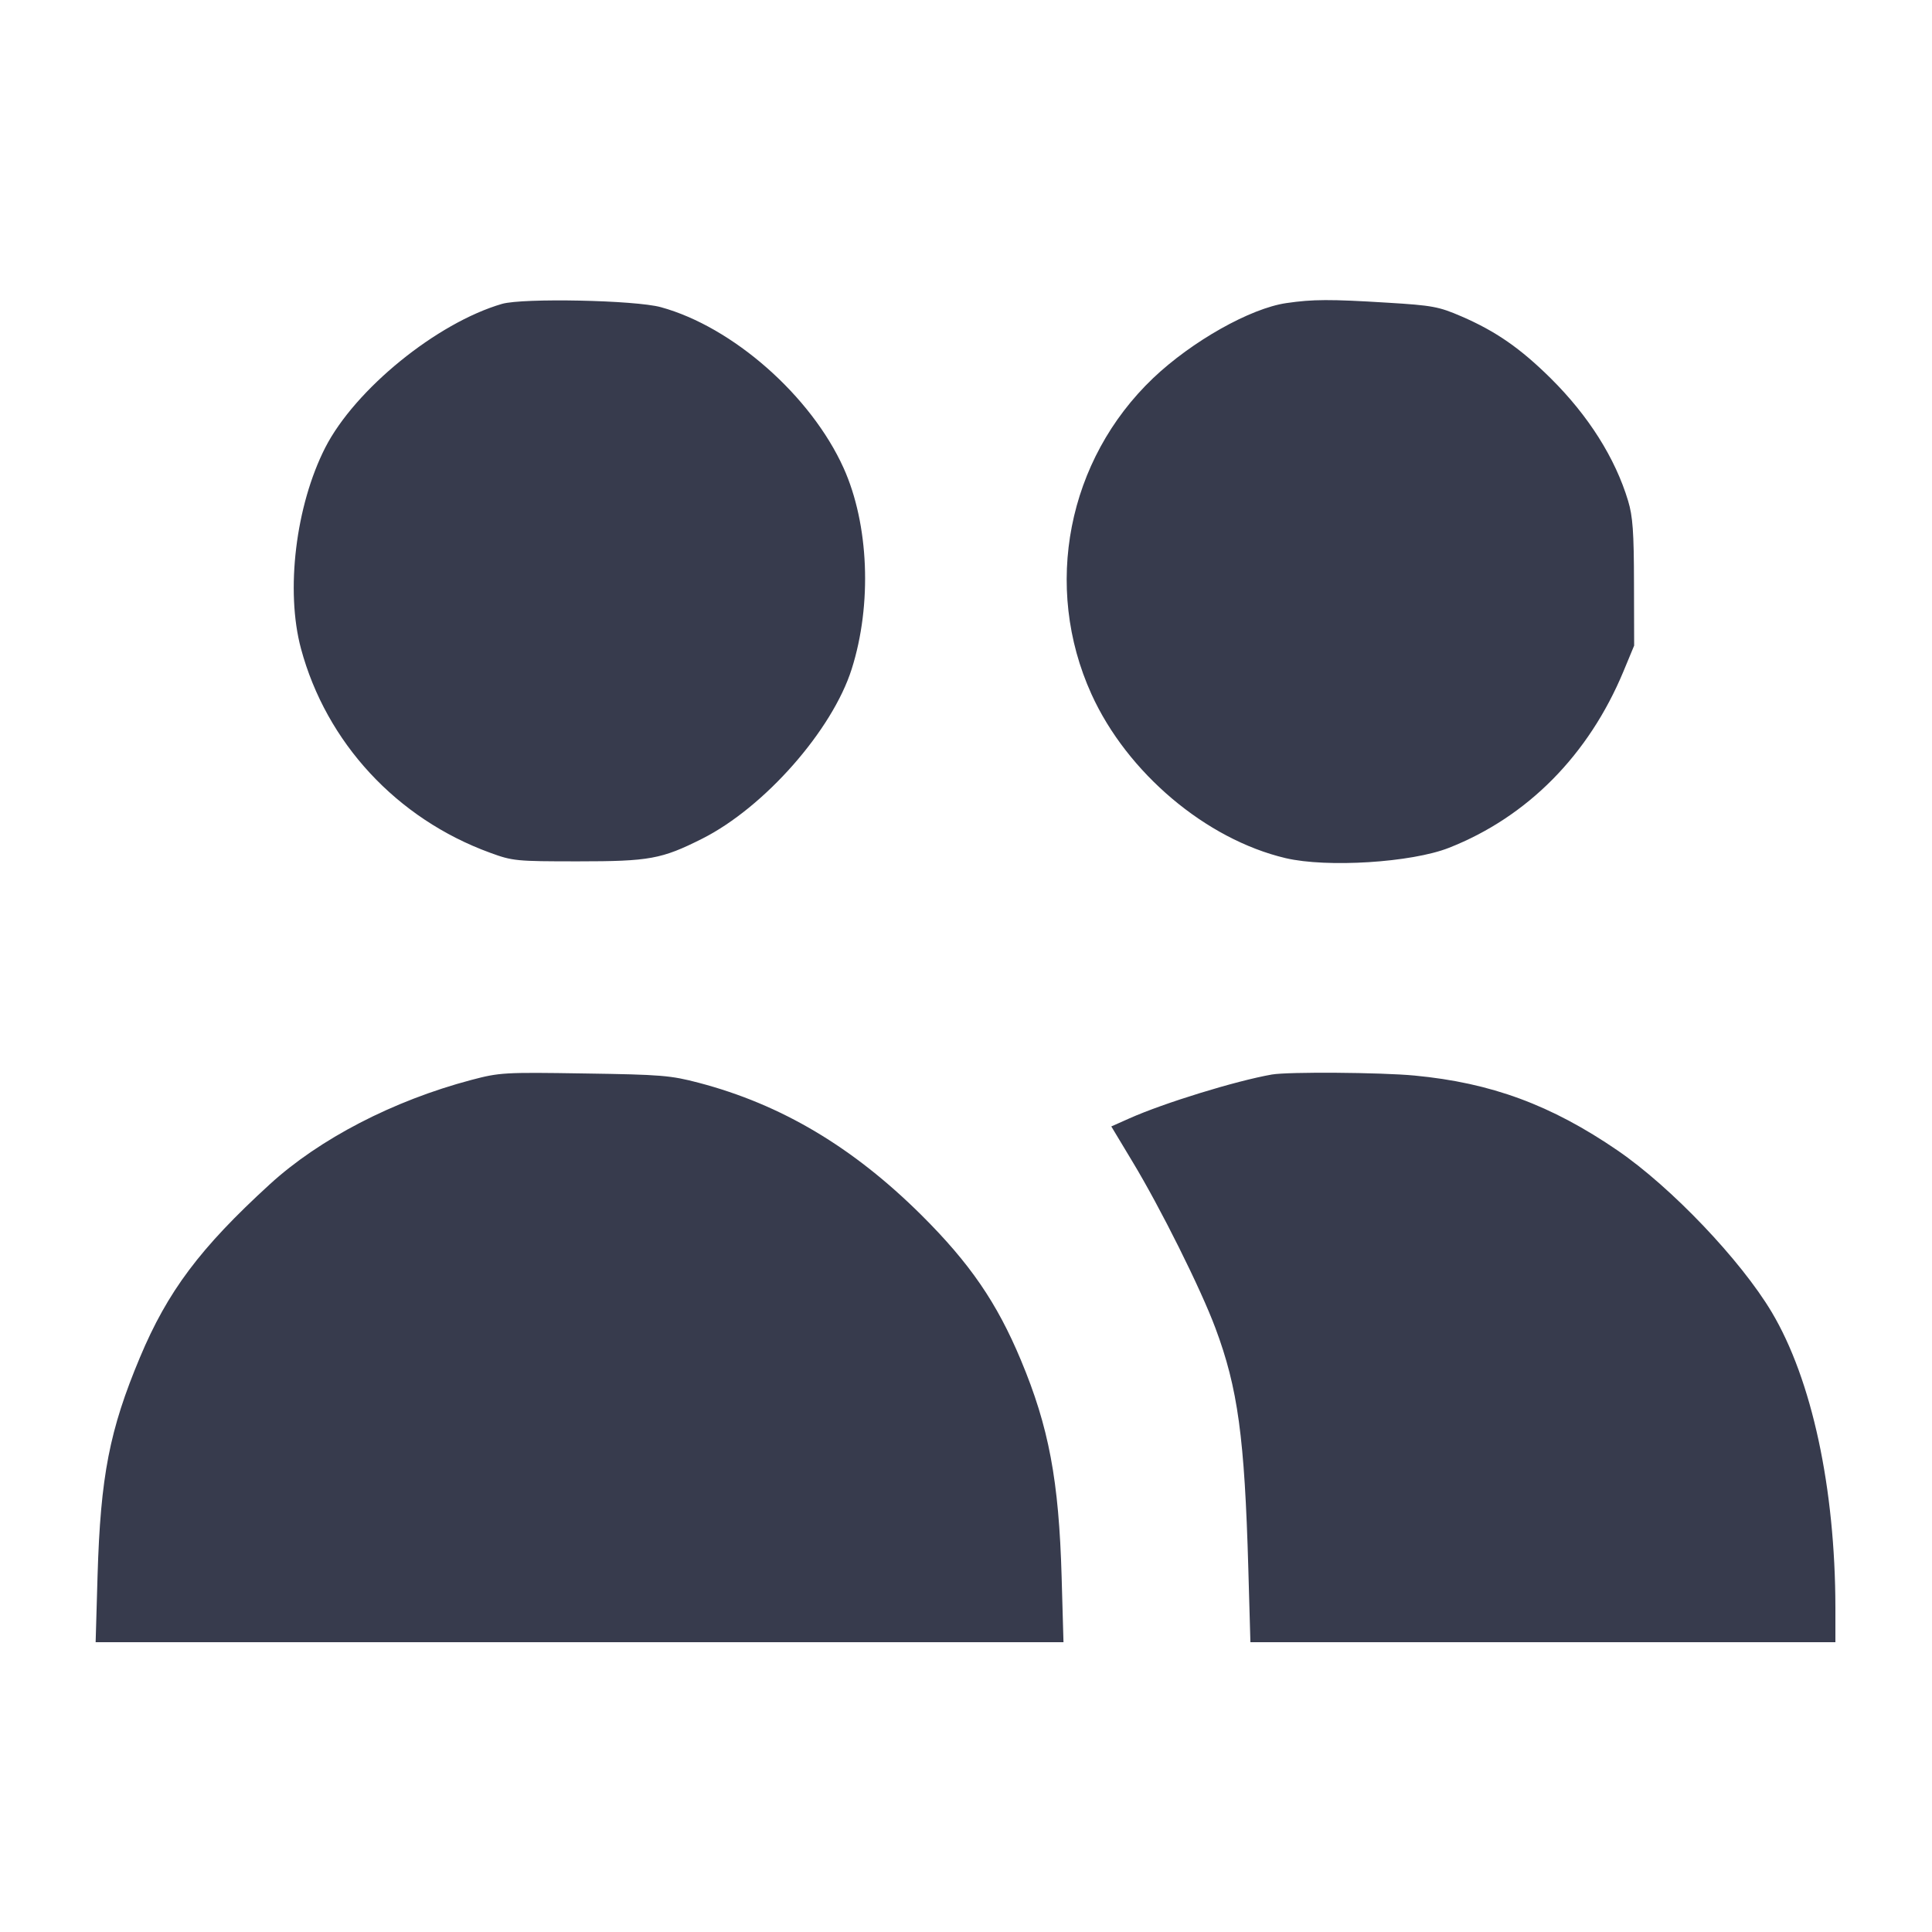
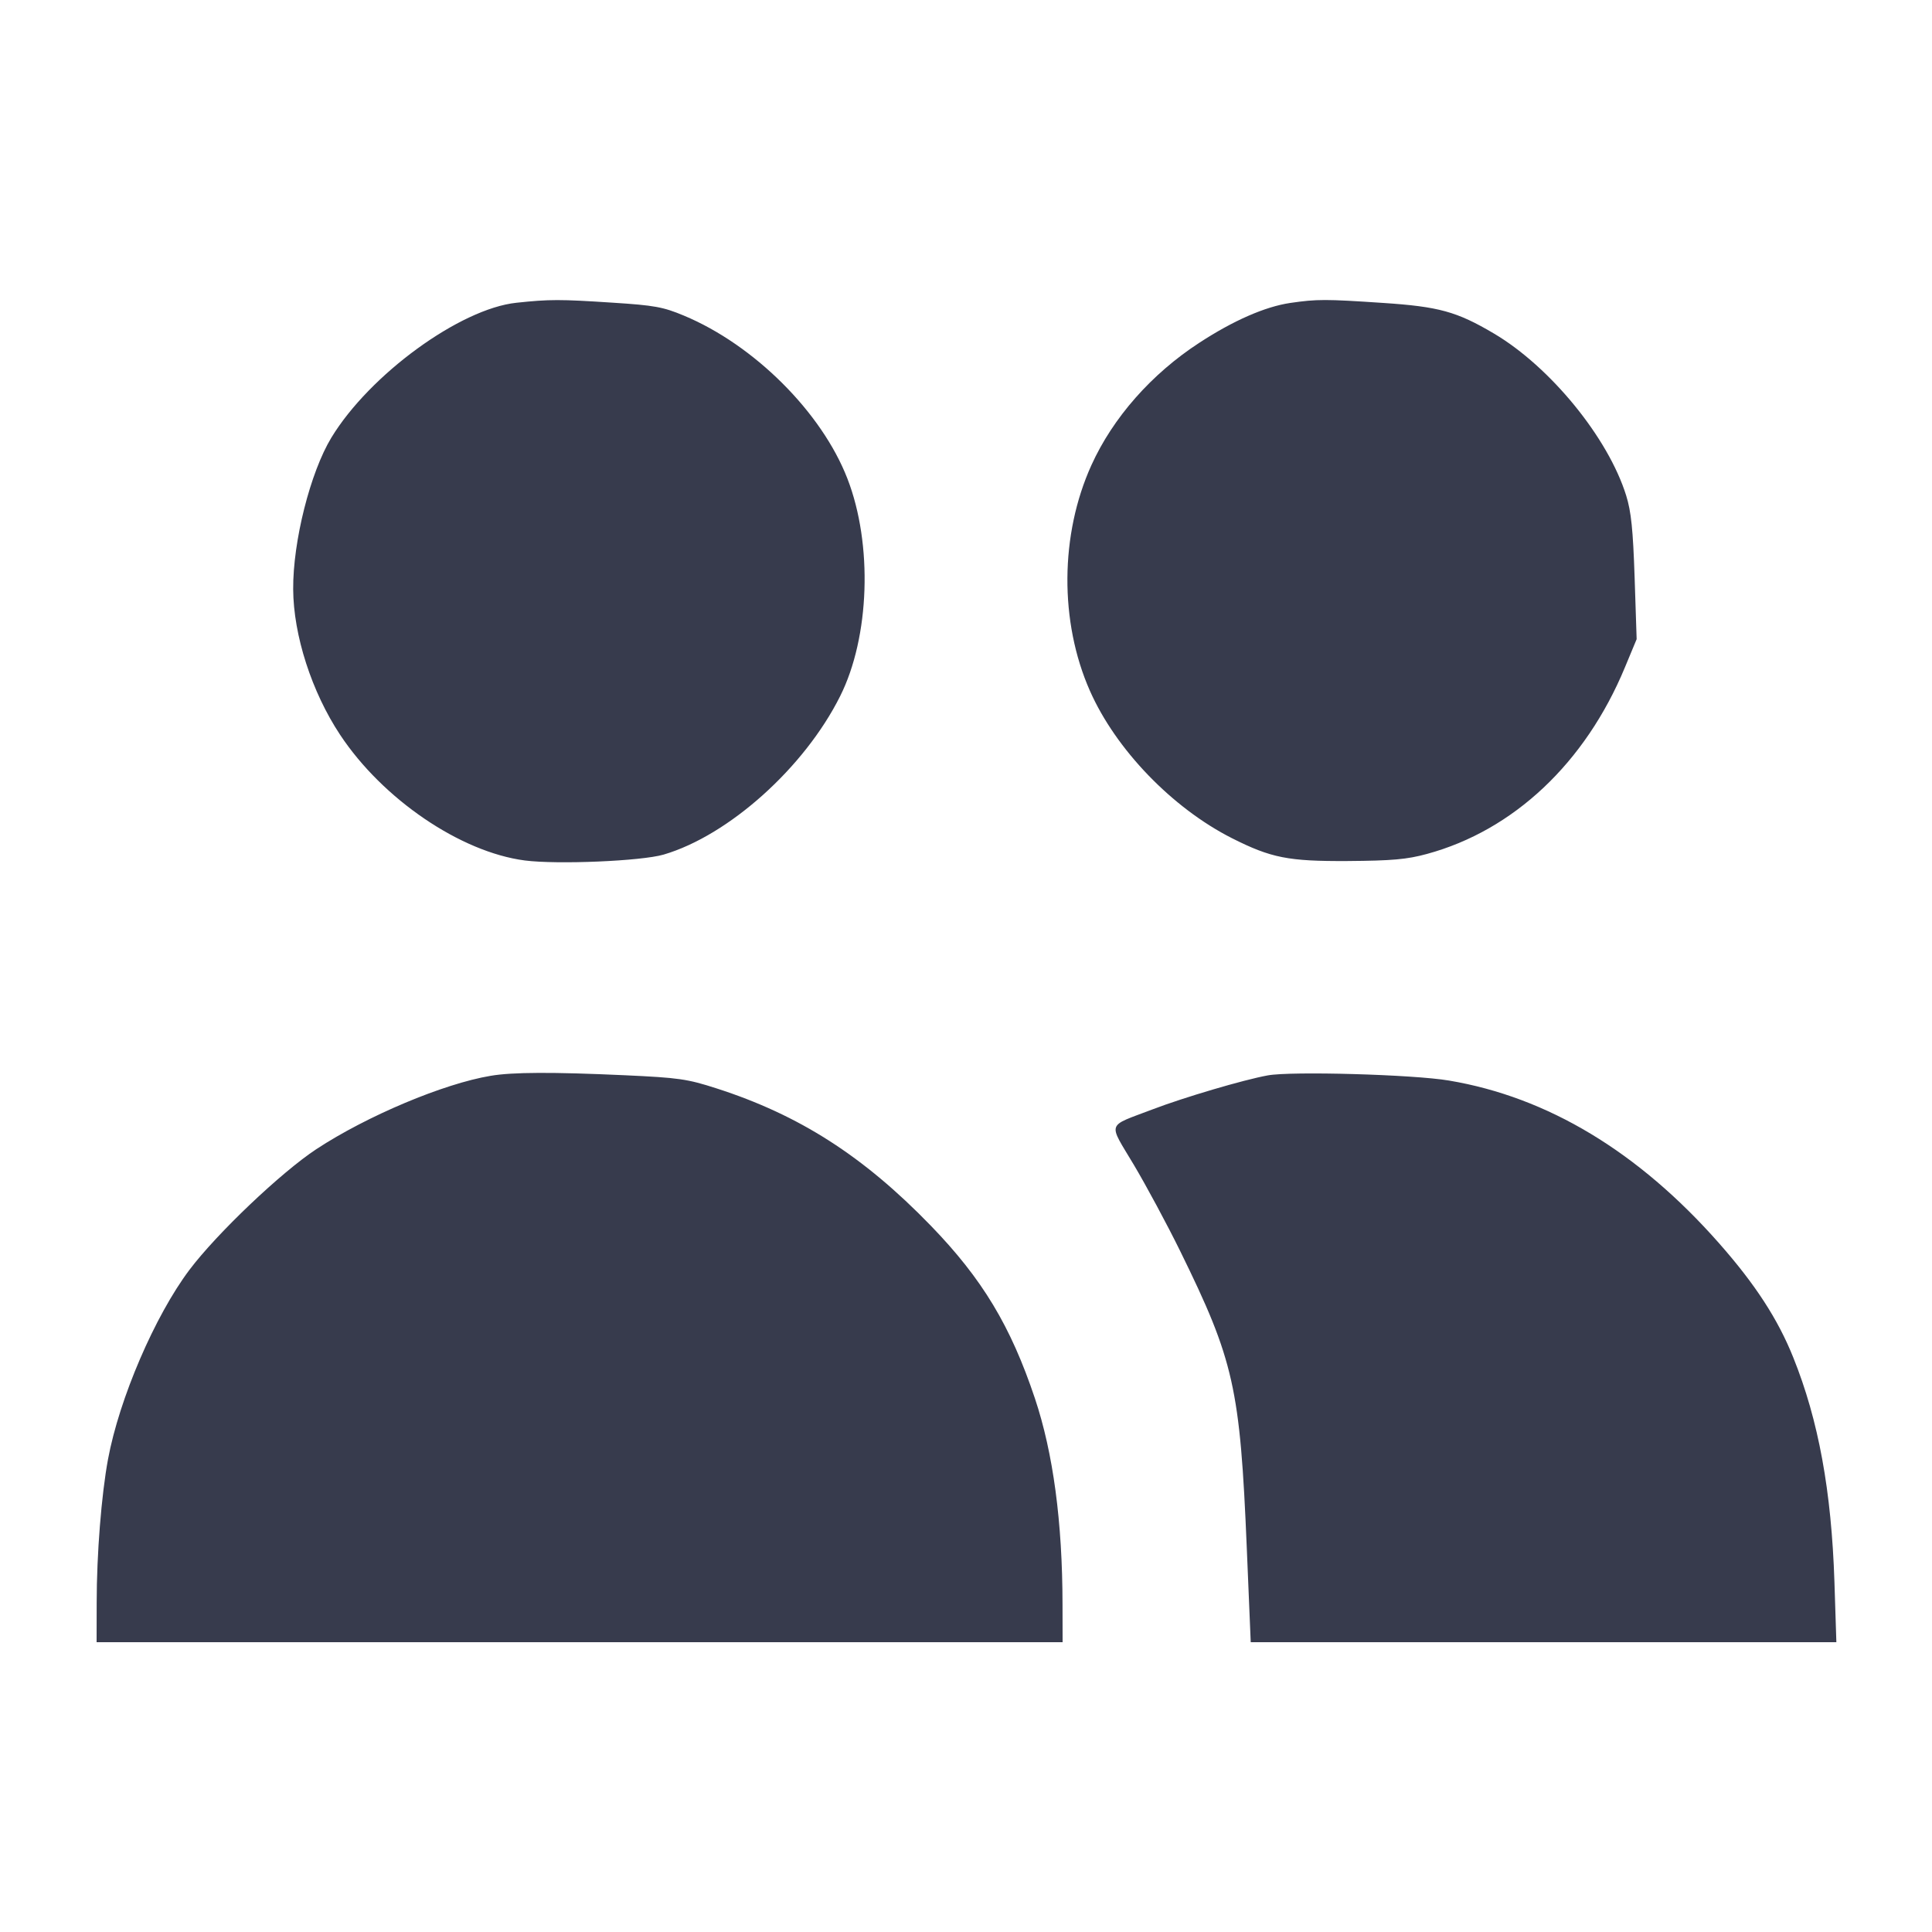
<svg xmlns="http://www.w3.org/2000/svg" width="24" height="24" viewBox="0 0 24 24" fill="none">
-   <path d="M6.236 3.775 C 5.426 4.011,4.410 4.837,4.040 5.561 C 3.673 6.282,3.545 7.338,3.739 8.058 C 4.053 9.224,4.928 10.170,6.088 10.593 C 6.368 10.696,6.413 10.700,7.180 10.700 C 8.067 10.700,8.219 10.672,8.722 10.419 C 9.495 10.030,10.339 9.072,10.580 8.311 C 10.835 7.508,10.794 6.513,10.480 5.815 C 10.075 4.917,9.103 4.061,8.210 3.816 C 7.891 3.728,6.496 3.700,6.236 3.775 M15.980 3.765 C 15.532 3.830,14.807 4.239,14.325 4.697 C 13.260 5.712,12.952 7.286,13.558 8.622 C 14.001 9.599,14.980 10.426,15.970 10.660 C 16.485 10.781,17.535 10.715,17.999 10.532 C 18.975 10.148,19.736 9.378,20.168 8.338 L 20.300 8.020 20.298 7.240 C 20.297 6.610,20.283 6.414,20.225 6.222 C 20.065 5.690,19.732 5.164,19.264 4.700 C 18.887 4.327,18.582 4.115,18.154 3.930 C 17.873 3.809,17.796 3.794,17.234 3.760 C 16.521 3.716,16.309 3.717,15.980 3.765 M5.853 13.416 C 4.884 13.673,3.969 14.147,3.350 14.713 C 2.487 15.502,2.082 16.042,1.738 16.863 C 1.360 17.765,1.249 18.337,1.212 19.570 L 1.188 20.400 7.200 20.400 L 13.211 20.400 13.188 19.590 C 13.154 18.389,13.029 17.726,12.682 16.896 C 12.384 16.182,12.048 15.693,11.446 15.094 C 10.595 14.249,9.705 13.720,8.681 13.451 C 8.332 13.359,8.213 13.349,7.260 13.335 C 6.259 13.319,6.206 13.323,5.853 13.416 M15.800 13.348 C 15.350 13.427,14.458 13.702,14.032 13.892 L 13.805 13.993 14.066 14.427 C 14.417 15.008,14.916 16.009,15.098 16.497 C 15.377 17.243,15.461 17.857,15.507 19.483 L 15.533 20.400 19.166 20.400 L 22.800 20.400 22.800 19.970 C 22.798 18.485,22.508 17.138,22.009 16.300 C 21.624 15.654,20.762 14.749,20.095 14.292 C 19.269 13.726,18.523 13.451,17.572 13.361 C 17.152 13.321,16.002 13.313,15.800 13.348 " fill="#373B4D" stroke="none" fill-rule="evenodd" />
+   <path d="M6.415 3.761 C 5.715 3.835,4.593 4.652,4.116 5.437 C 3.855 5.868,3.638 6.725,3.642 7.320 C 3.645 7.891,3.872 8.595,4.225 9.128 C 4.755 9.928,5.721 10.585,6.519 10.689 C 6.922 10.741,7.967 10.697,8.244 10.616 C 9.053 10.378,9.993 9.535,10.436 8.649 C 10.805 7.914,10.843 6.760,10.527 5.946 C 10.207 5.120,9.366 4.283,8.494 3.920 C 8.238 3.813,8.128 3.793,7.611 3.760 C 6.954 3.717,6.827 3.717,6.415 3.761 M16.030 3.763 C 15.716 3.809,15.321 3.982,14.897 4.259 C 14.304 4.645,13.825 5.189,13.558 5.778 C 13.167 6.640,13.160 7.724,13.539 8.581 C 13.861 9.310,14.561 10.036,15.303 10.412 C 15.791 10.658,16.003 10.700,16.740 10.696 C 17.294 10.692,17.477 10.676,17.726 10.608 C 18.802 10.316,19.693 9.477,20.185 8.291 L 20.331 7.940 20.306 7.176 C 20.286 6.578,20.263 6.355,20.201 6.156 C 19.978 5.438,19.258 4.557,18.558 4.143 C 18.096 3.870,17.874 3.809,17.180 3.763 C 16.467 3.715,16.360 3.715,16.030 3.763 M6.096 13.364 C 5.512 13.461,4.559 13.862,3.930 14.275 C 3.493 14.563,2.696 15.320,2.353 15.775 C 1.925 16.344,1.482 17.373,1.342 18.126 C 1.260 18.568,1.201 19.305,1.201 19.910 L 1.200 20.400 7.200 20.400 L 13.200 20.400 13.199 19.930 C 13.198 18.905,13.083 18.050,12.856 17.371 C 12.555 16.472,12.203 15.887,11.562 15.225 C 10.725 14.361,9.929 13.851,8.900 13.520 C 8.537 13.403,8.432 13.388,7.760 13.357 C 6.862 13.316,6.367 13.318,6.096 13.364 M15.748 13.359 C 15.446 13.414,14.704 13.633,14.315 13.782 C 13.738 14.002,13.763 13.929,14.085 14.470 C 14.239 14.729,14.498 15.210,14.660 15.540 C 15.329 16.902,15.405 17.239,15.488 19.230 L 15.537 20.400 19.174 20.400 L 22.812 20.400 22.788 19.650 C 22.751 18.521,22.590 17.642,22.277 16.864 C 22.086 16.387,21.804 15.953,21.353 15.442 C 20.353 14.308,19.226 13.629,18.000 13.423 C 17.559 13.348,16.039 13.305,15.748 13.359 " fill="#373B4D" stroke="none" fill-rule="evenodd" />
</svg>
